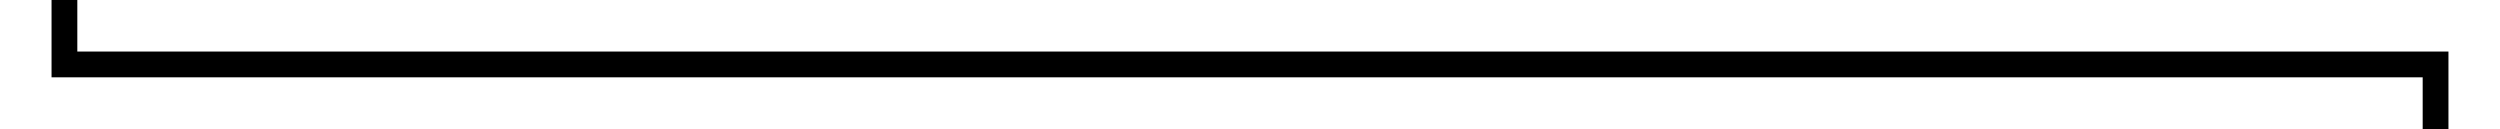
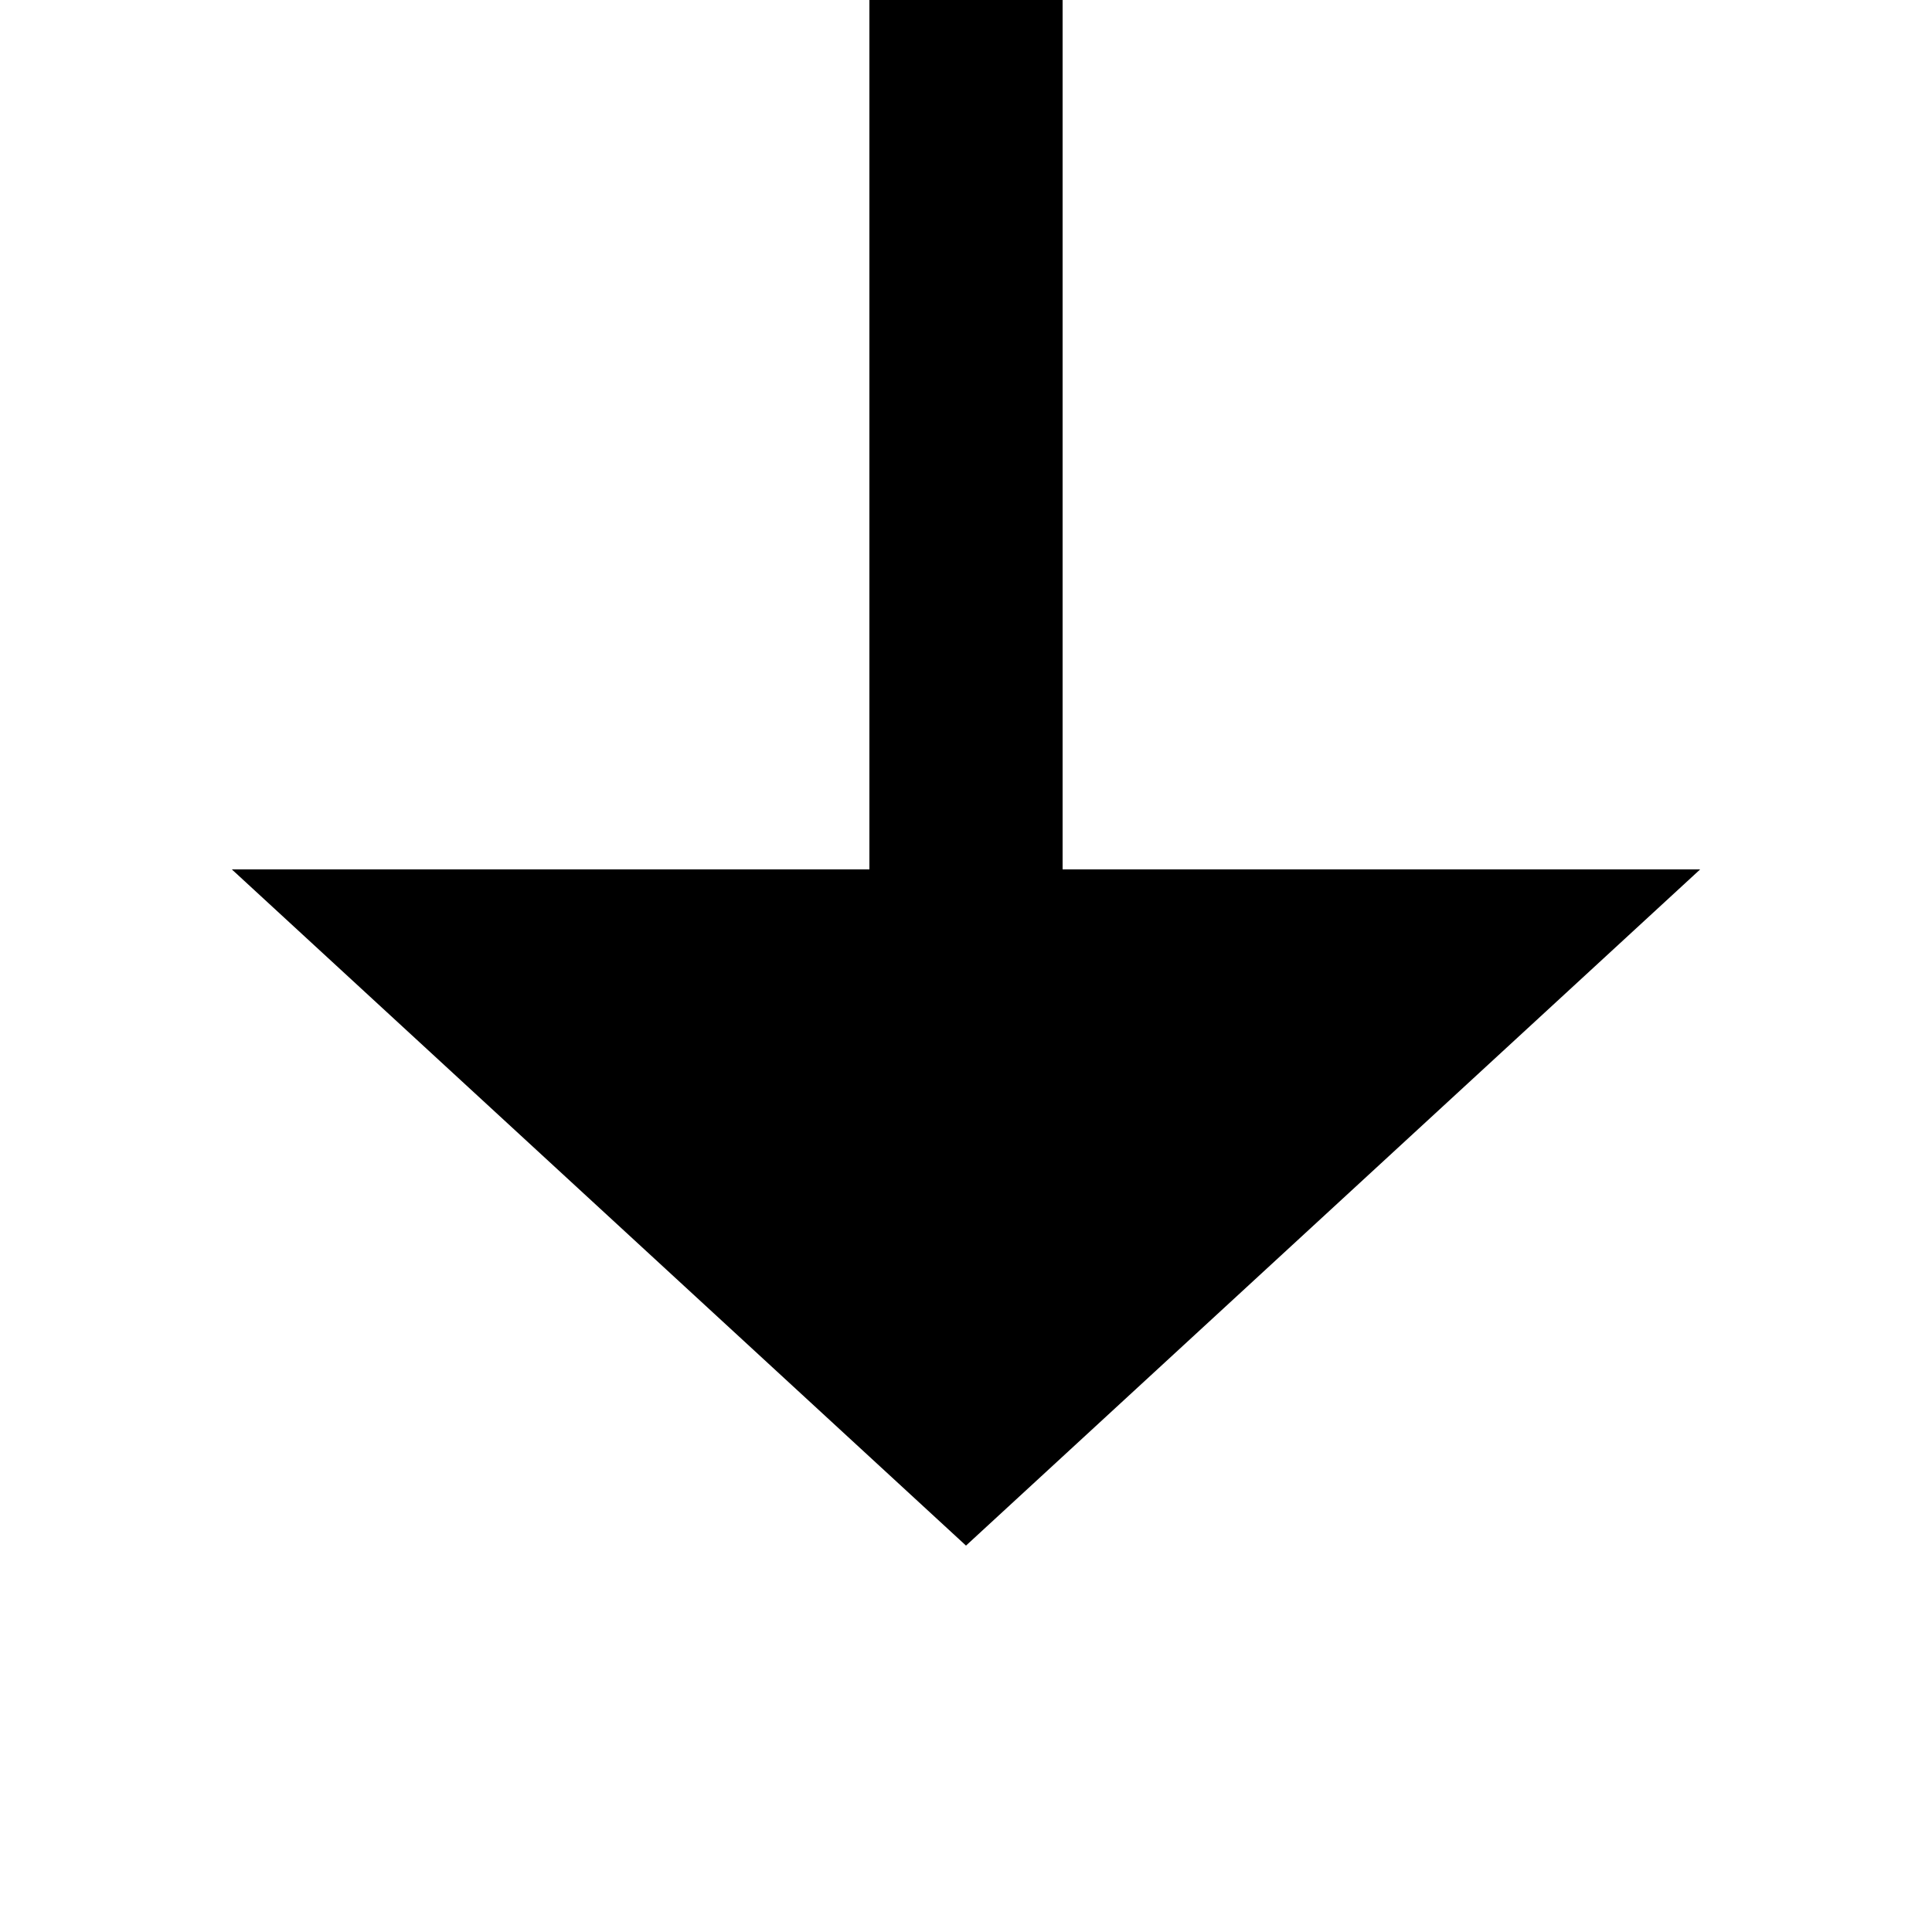
- <svg xmlns="http://www.w3.org/2000/svg" version="1.1" width="194px" height="10px" preserveAspectRatio="xMinYMid meet" viewBox="452 156  194 8">
-   <path d="M 457 141  L 457 160  L 641 160  L 641 169  " stroke-width="2" stroke="#000000" fill="none" />
-   <path d="M 633.4 168  L 641 175  L 648.6 168  L 633.4 168  Z " fill-rule="nonzero" fill="#000000" stroke="none" />
+ <svg xmlns="http://www.w3.org/2000/svg" version="1.1" width="20px" height="20px" preserveAspectRatio="xMinYMid meet" viewBox="631 438  20 18">
+   <path d="M 641 387  L 641 447  " stroke-width="2" stroke="#000000" fill="none" />
+   <path d="M 633.4 446  L 641 453  L 648.6 446  L 633.4 446  Z " fill-rule="nonzero" fill="#000000" stroke="none" />
</svg>
